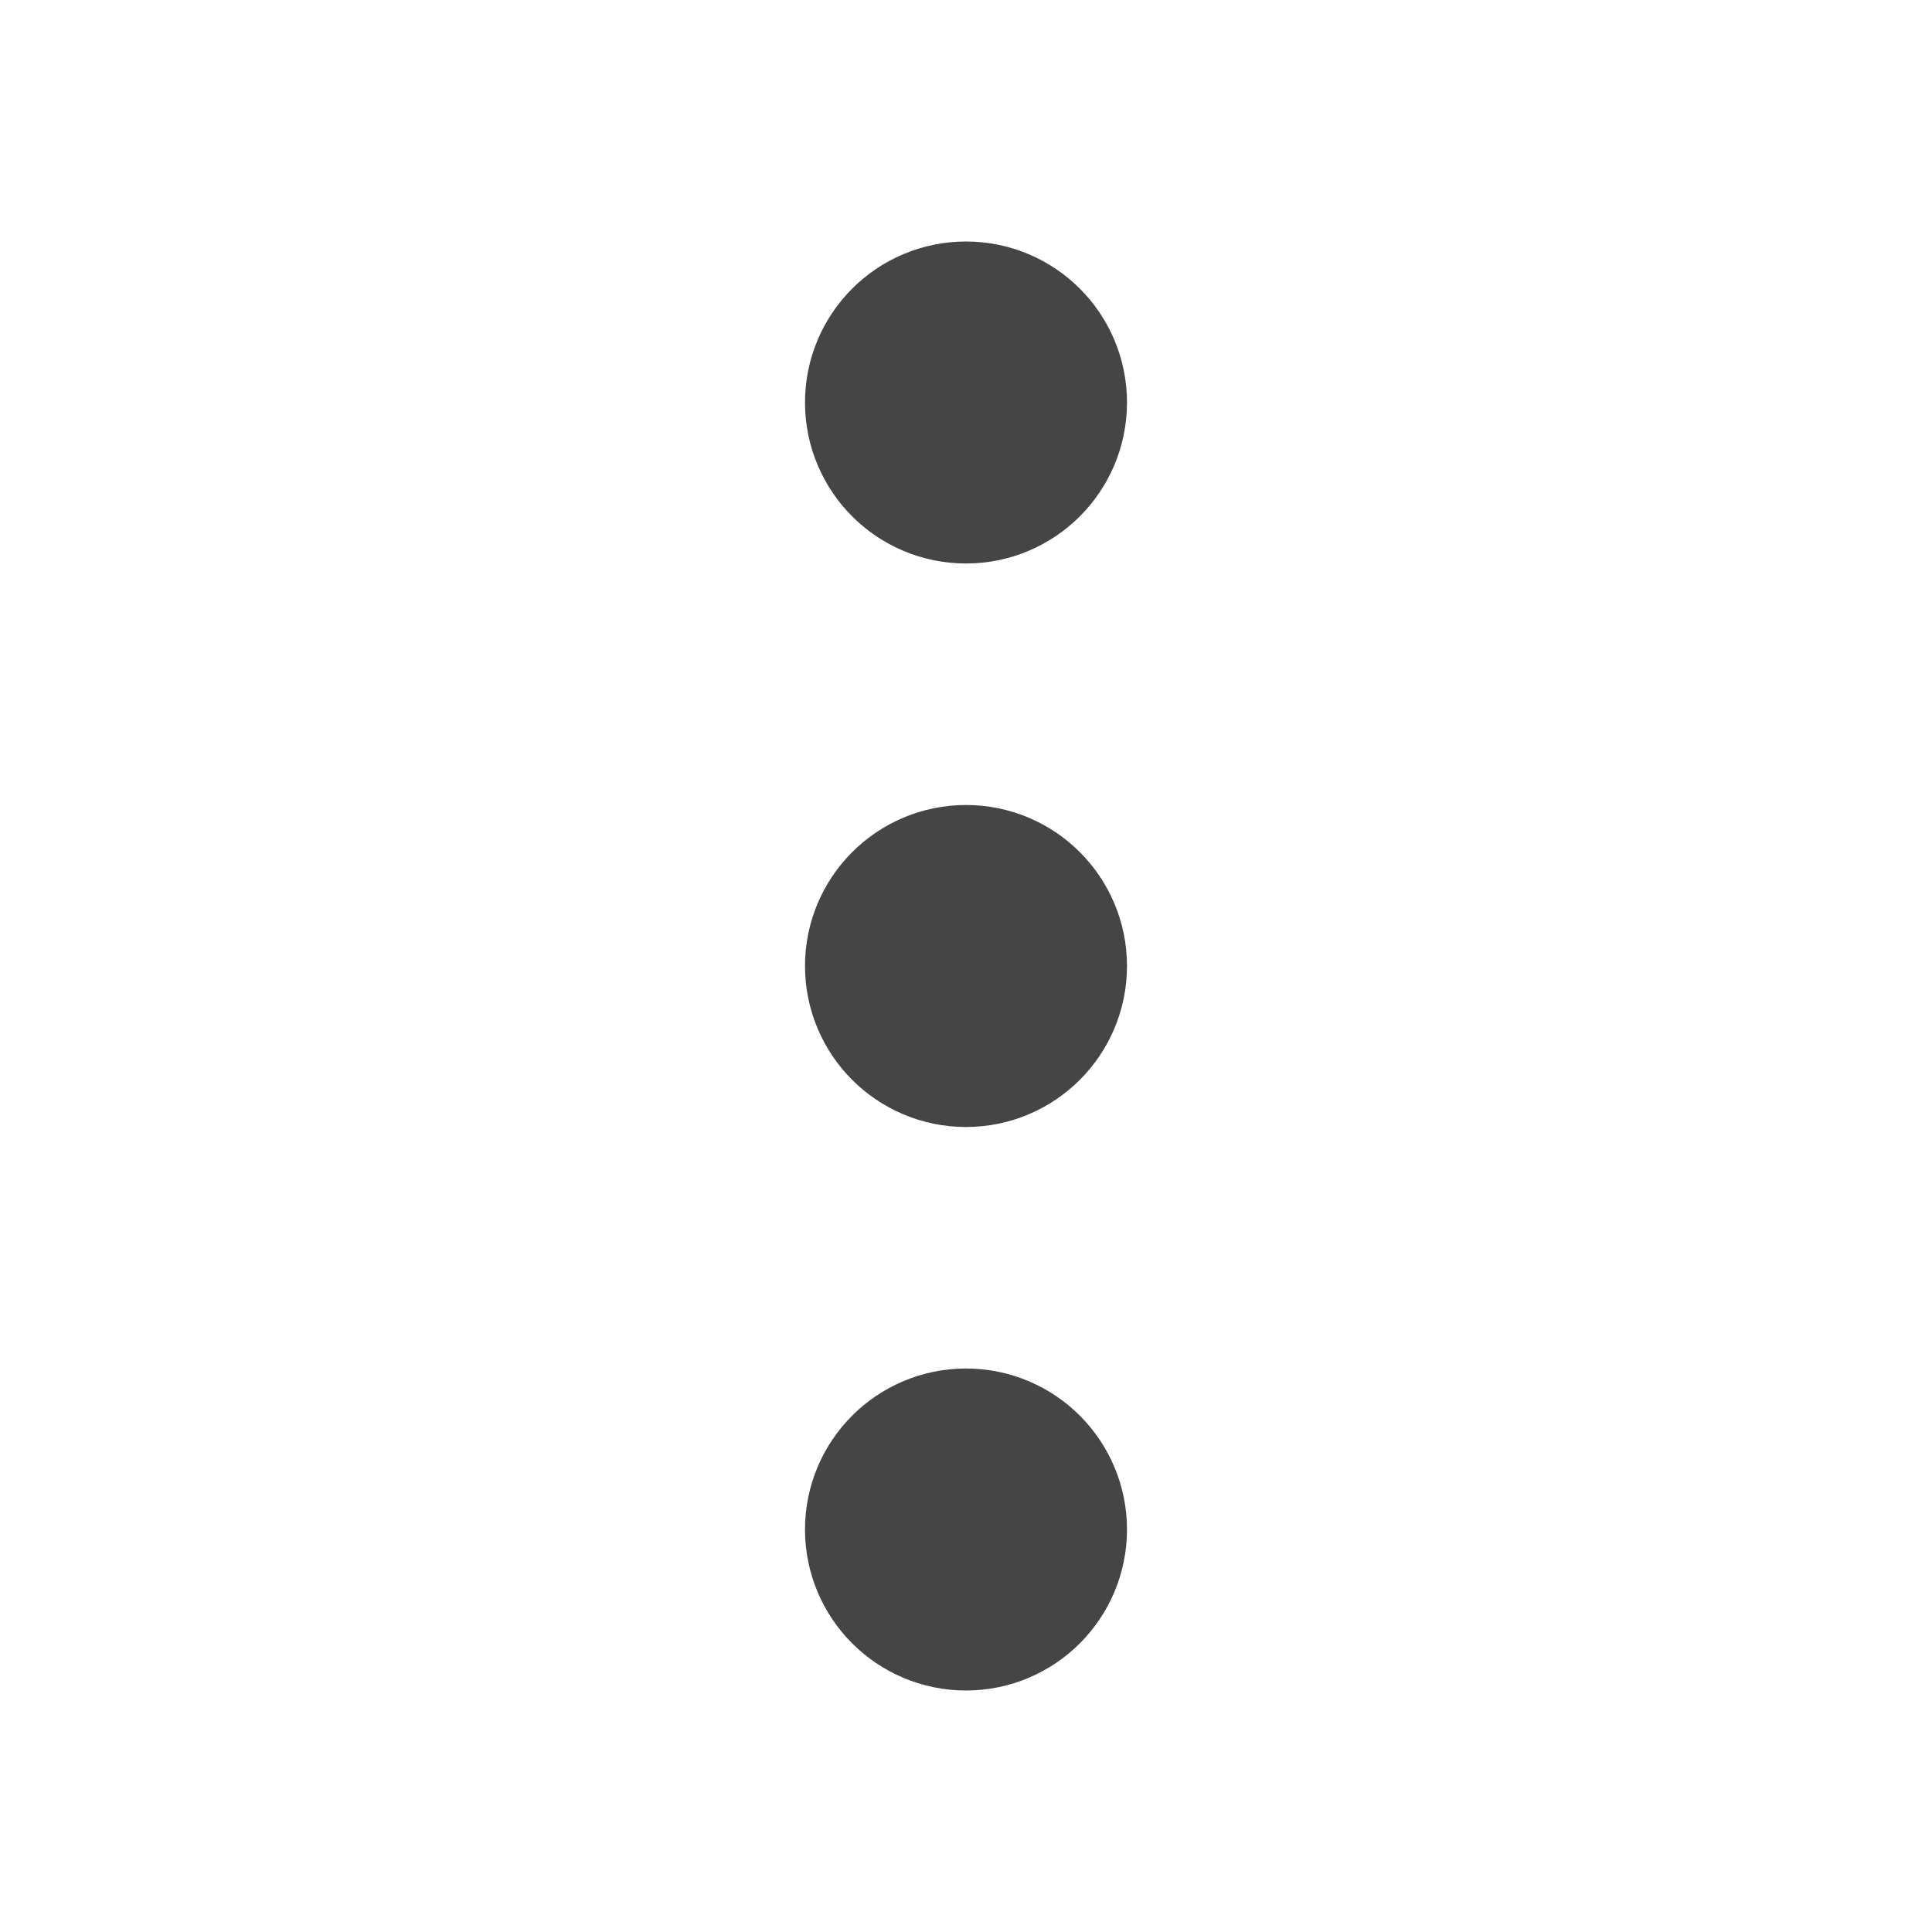
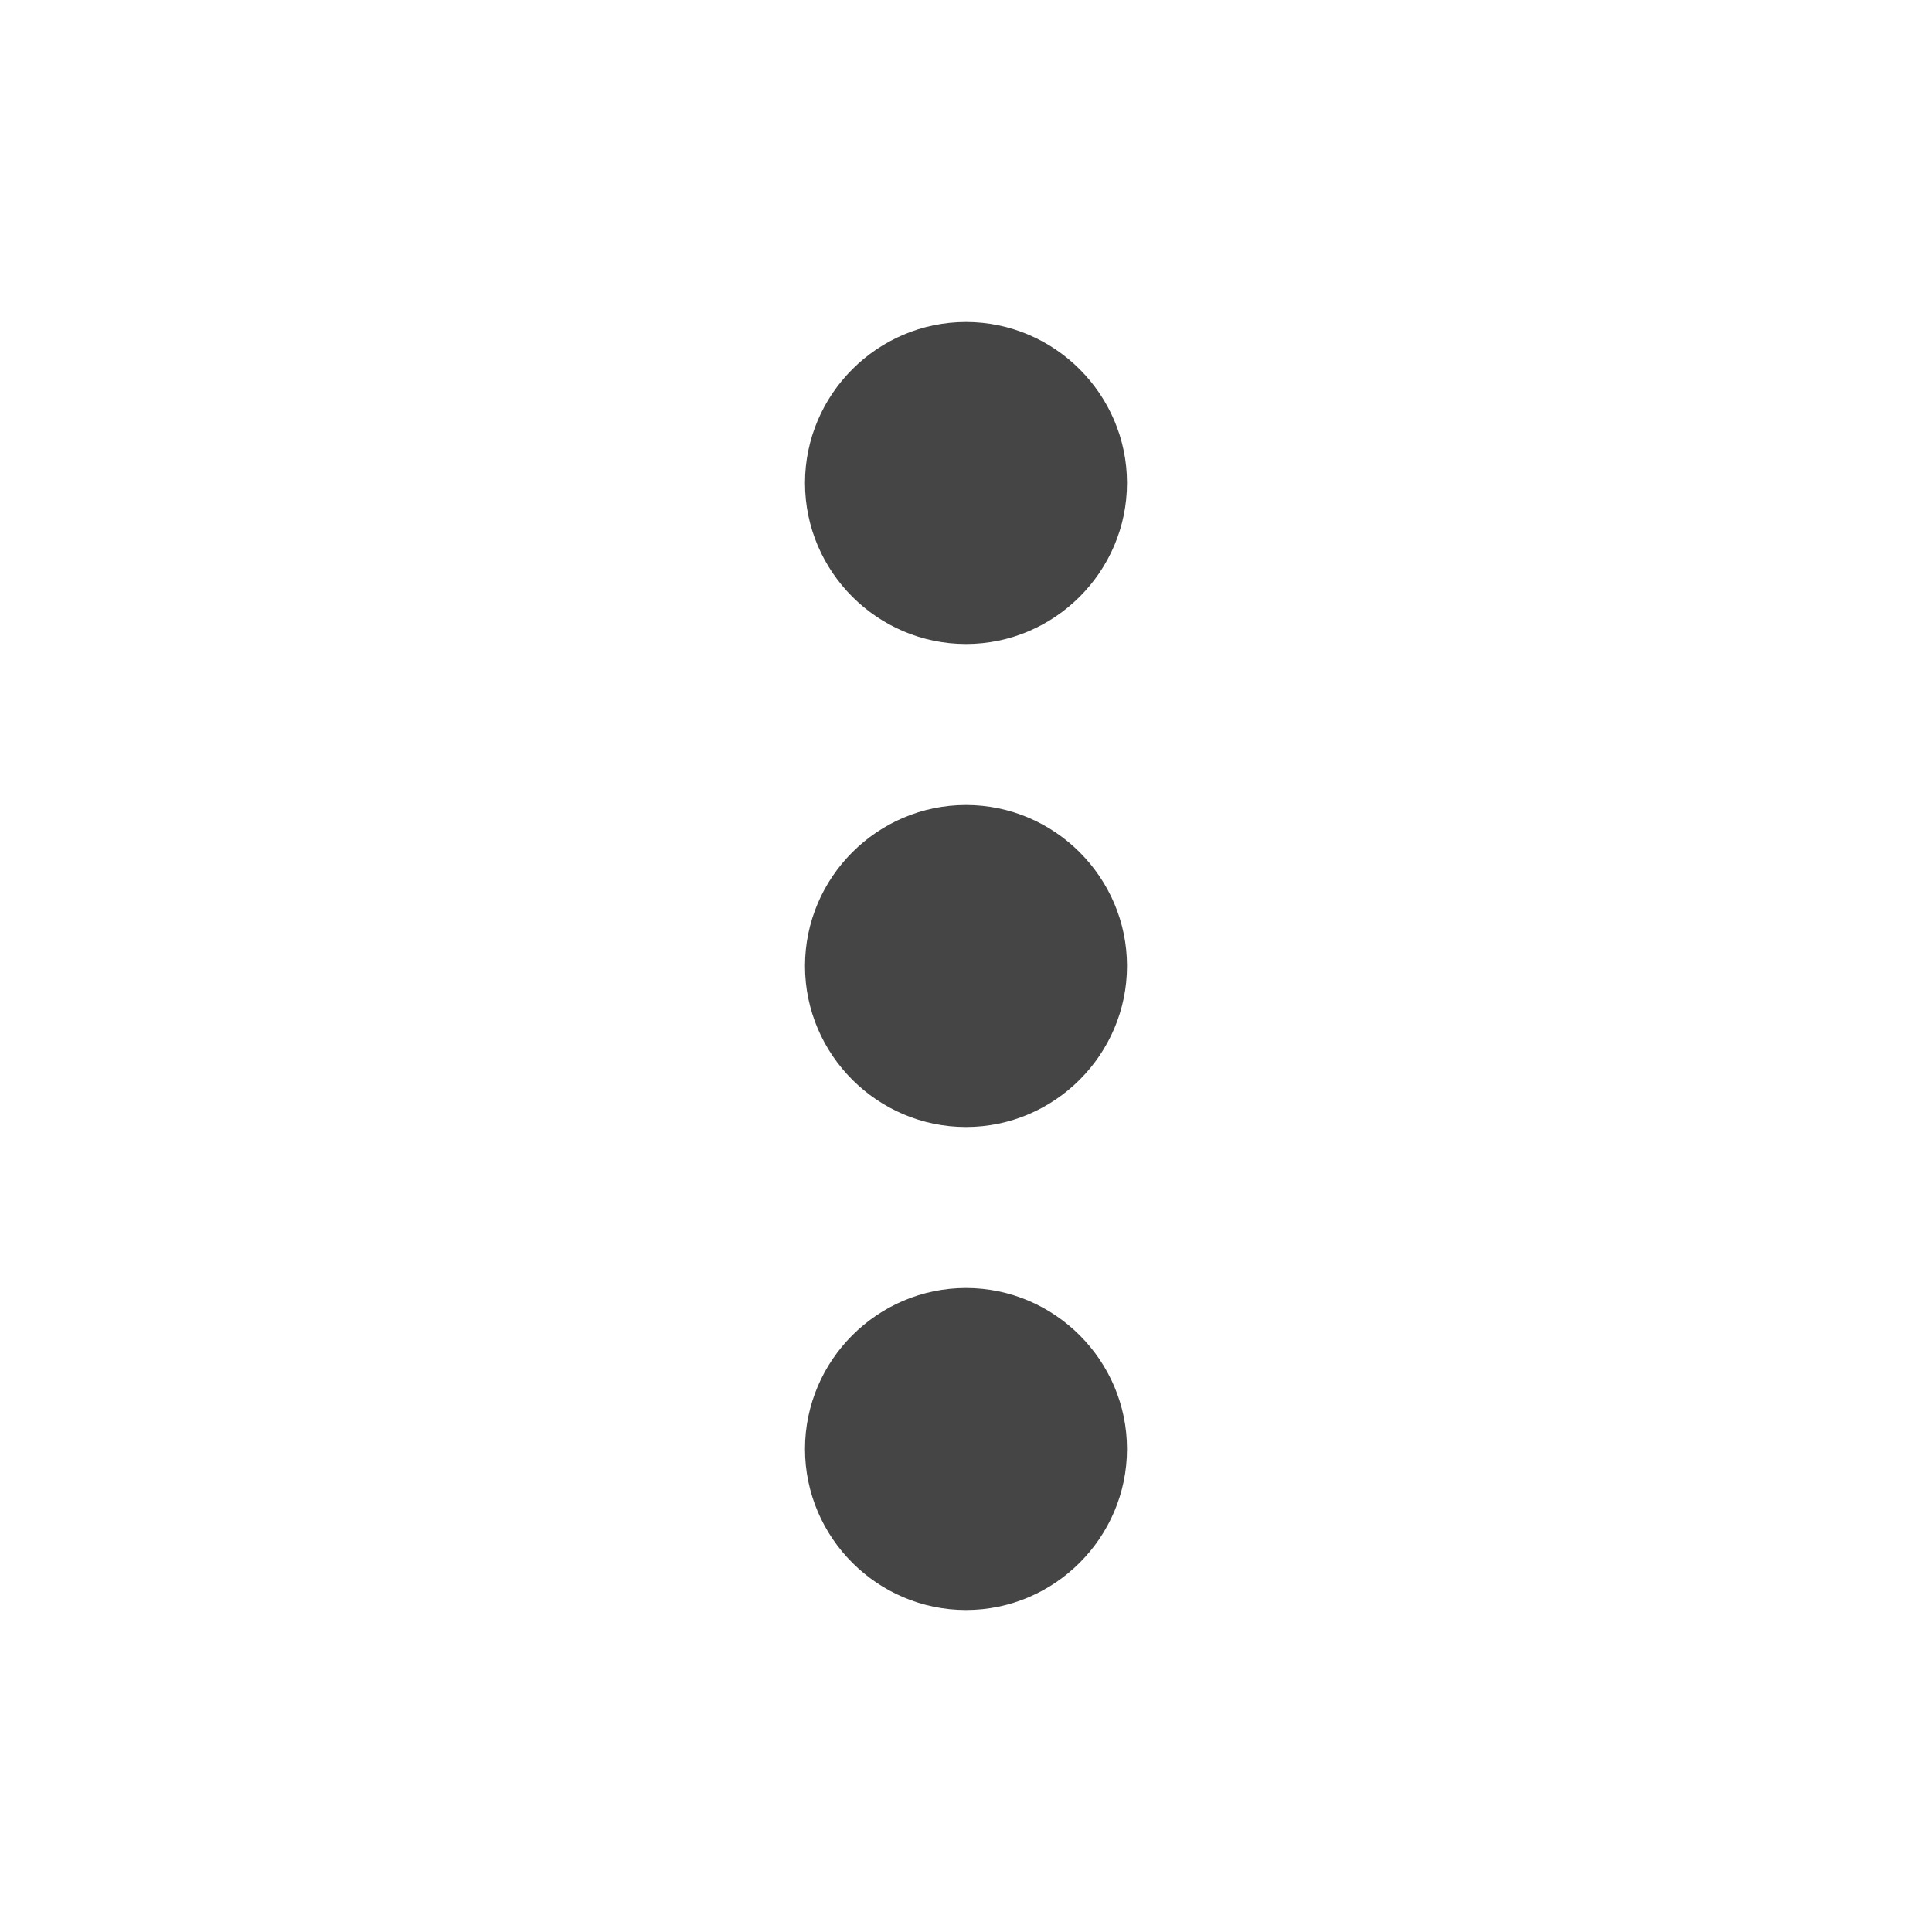
- <svg xmlns="http://www.w3.org/2000/svg" width="24" height="24" viewBox="0 0 24 24" fill="none" stroke="#454545" stroke-width="2" stroke-linecap="round" stroke-linejoin="round">
-   <circle cx="12" cy="12" r="1" />
-   <circle cx="12" cy="5" r="1" />
-   <circle cx="12" cy="19" r="1" />
+ <svg xmlns="http://www.w3.org/2000/svg" fill="#454545" width="24" height="24" viewBox="0 0 24 24">
+   <path d="M0 0h24v24H0V0z" fill="none" />
+   <path d="M12 8c1.1 0 2-.9 2-2s-.9-2-2-2-2 .9-2 2 .9 2 2 2zm0 2c-1.1 0-2 .9-2 2s.9 2 2 2 2-.9 2-2-.9-2-2-2zm0 6c-1.1 0-2 .9-2 2s.9 2 2 2 2-.9 2-2-.9-2-2-2z" />
</svg>
